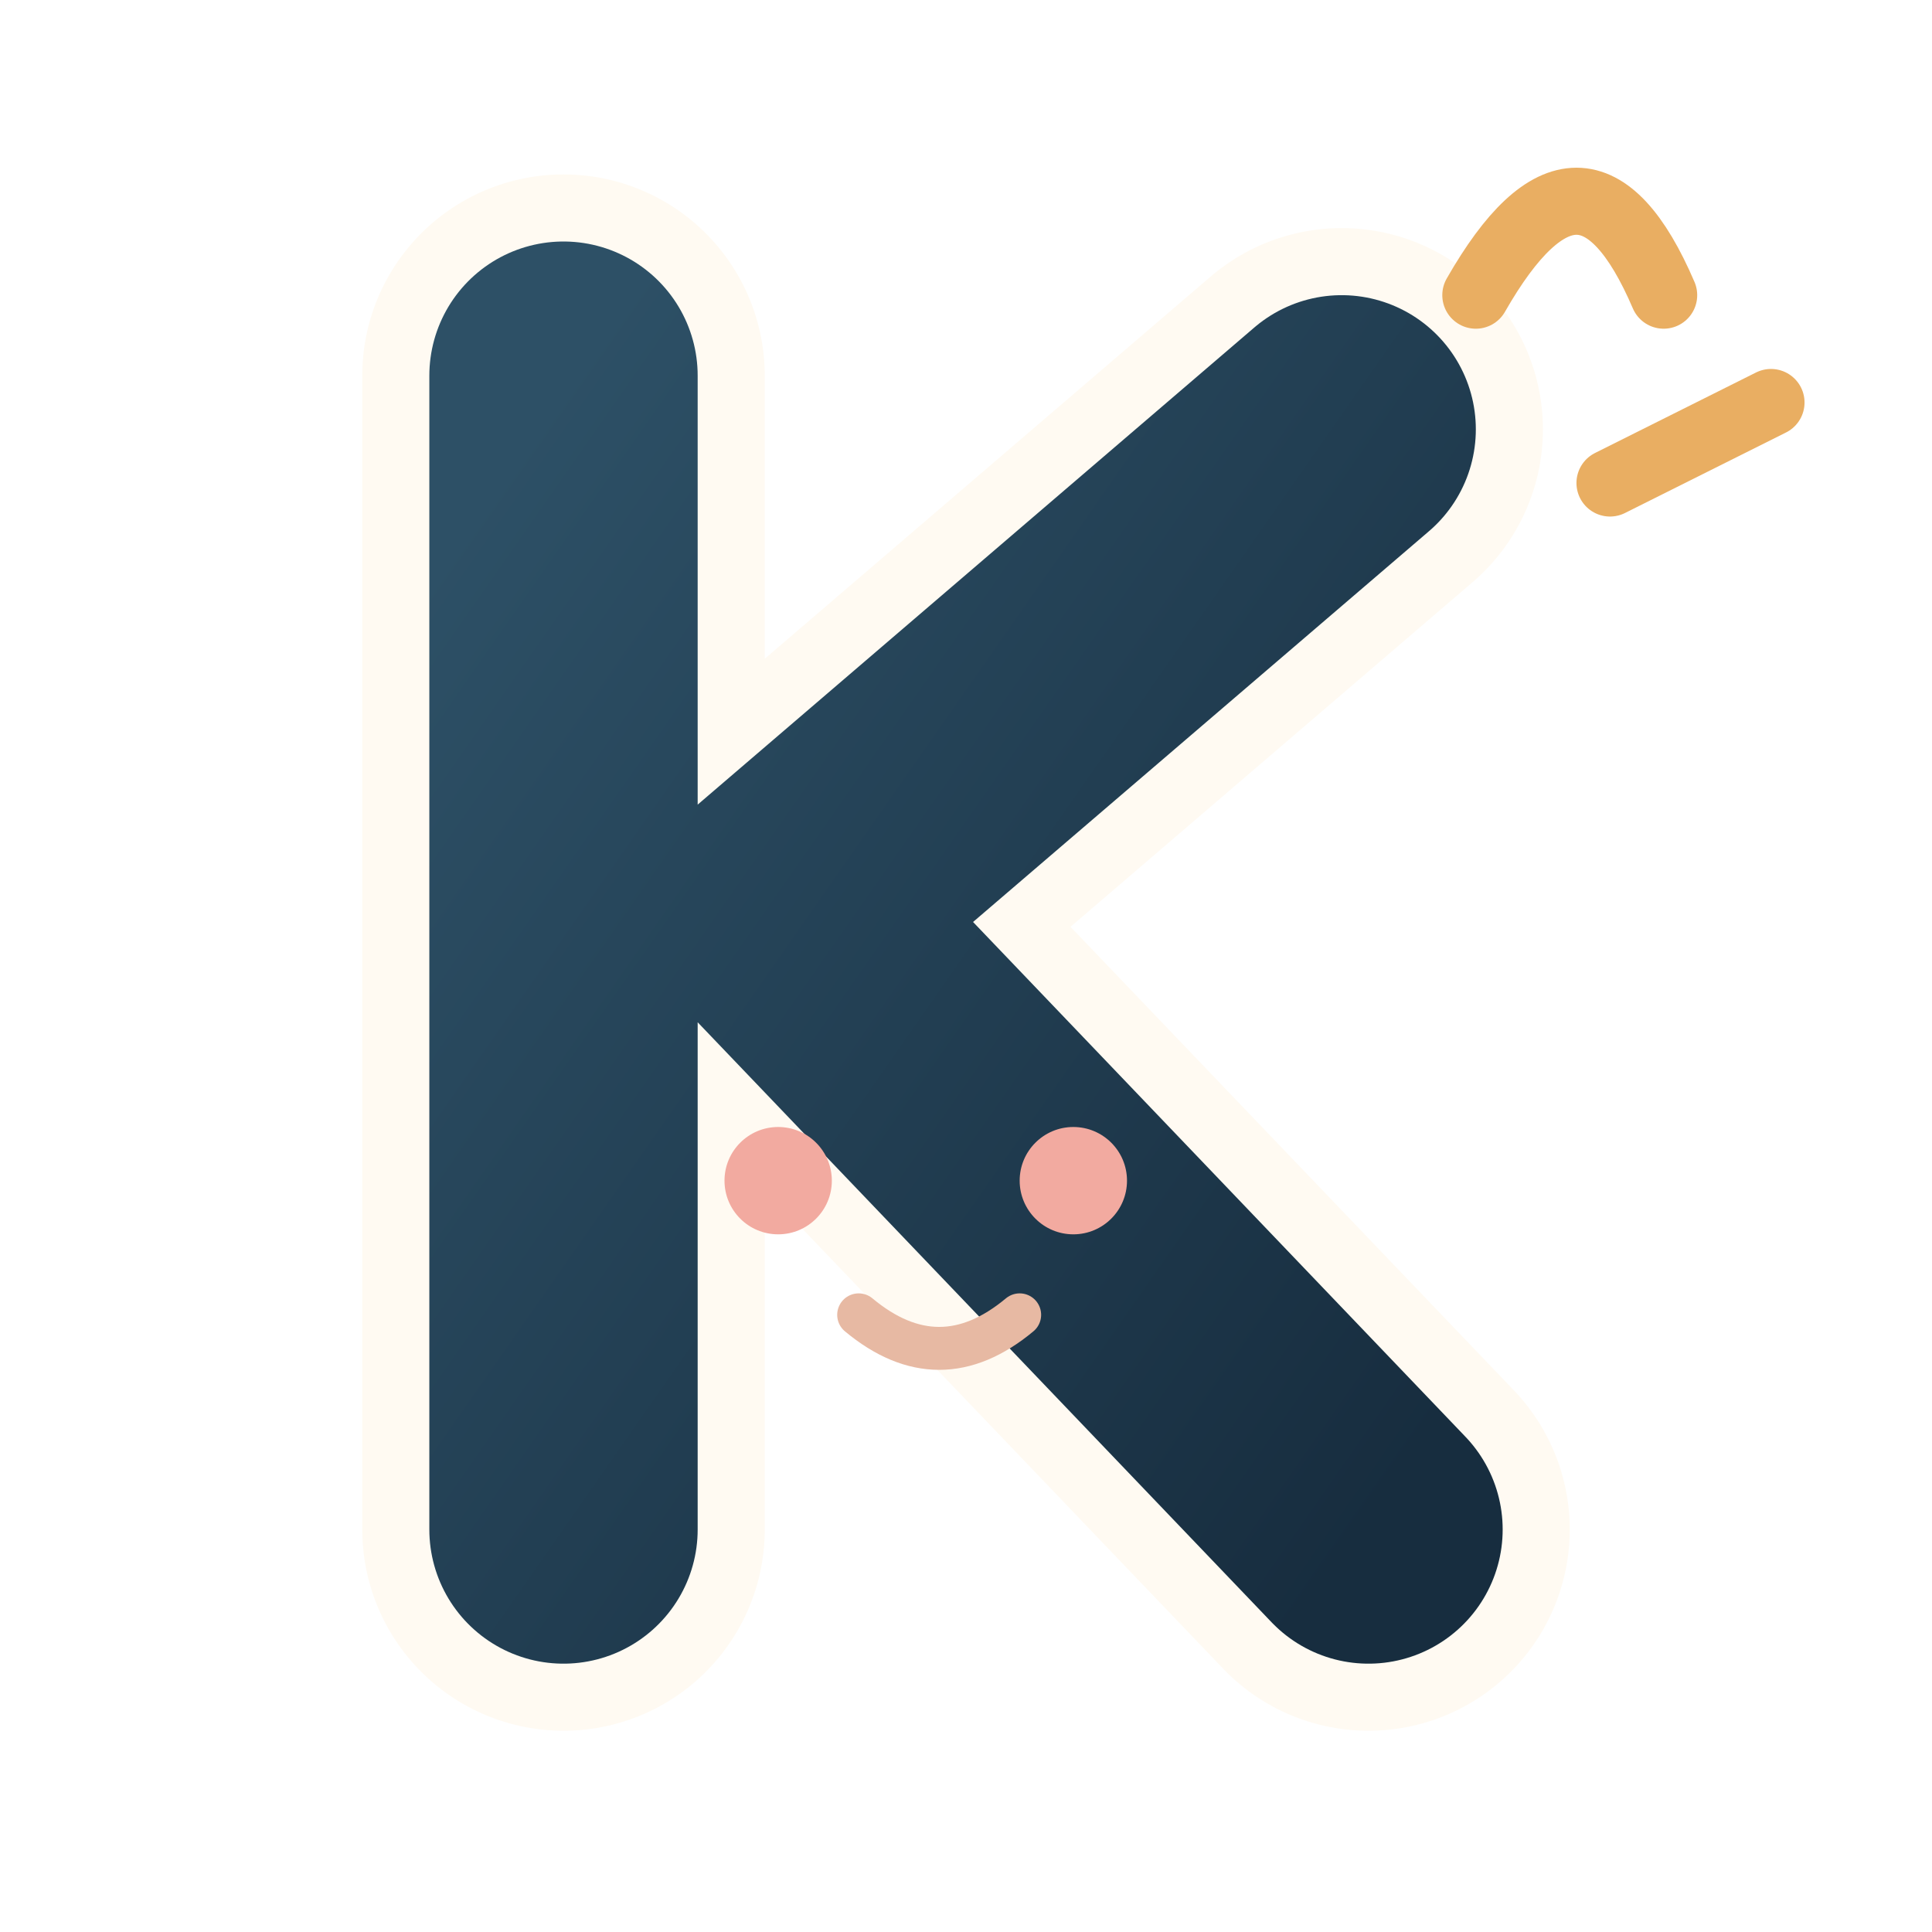
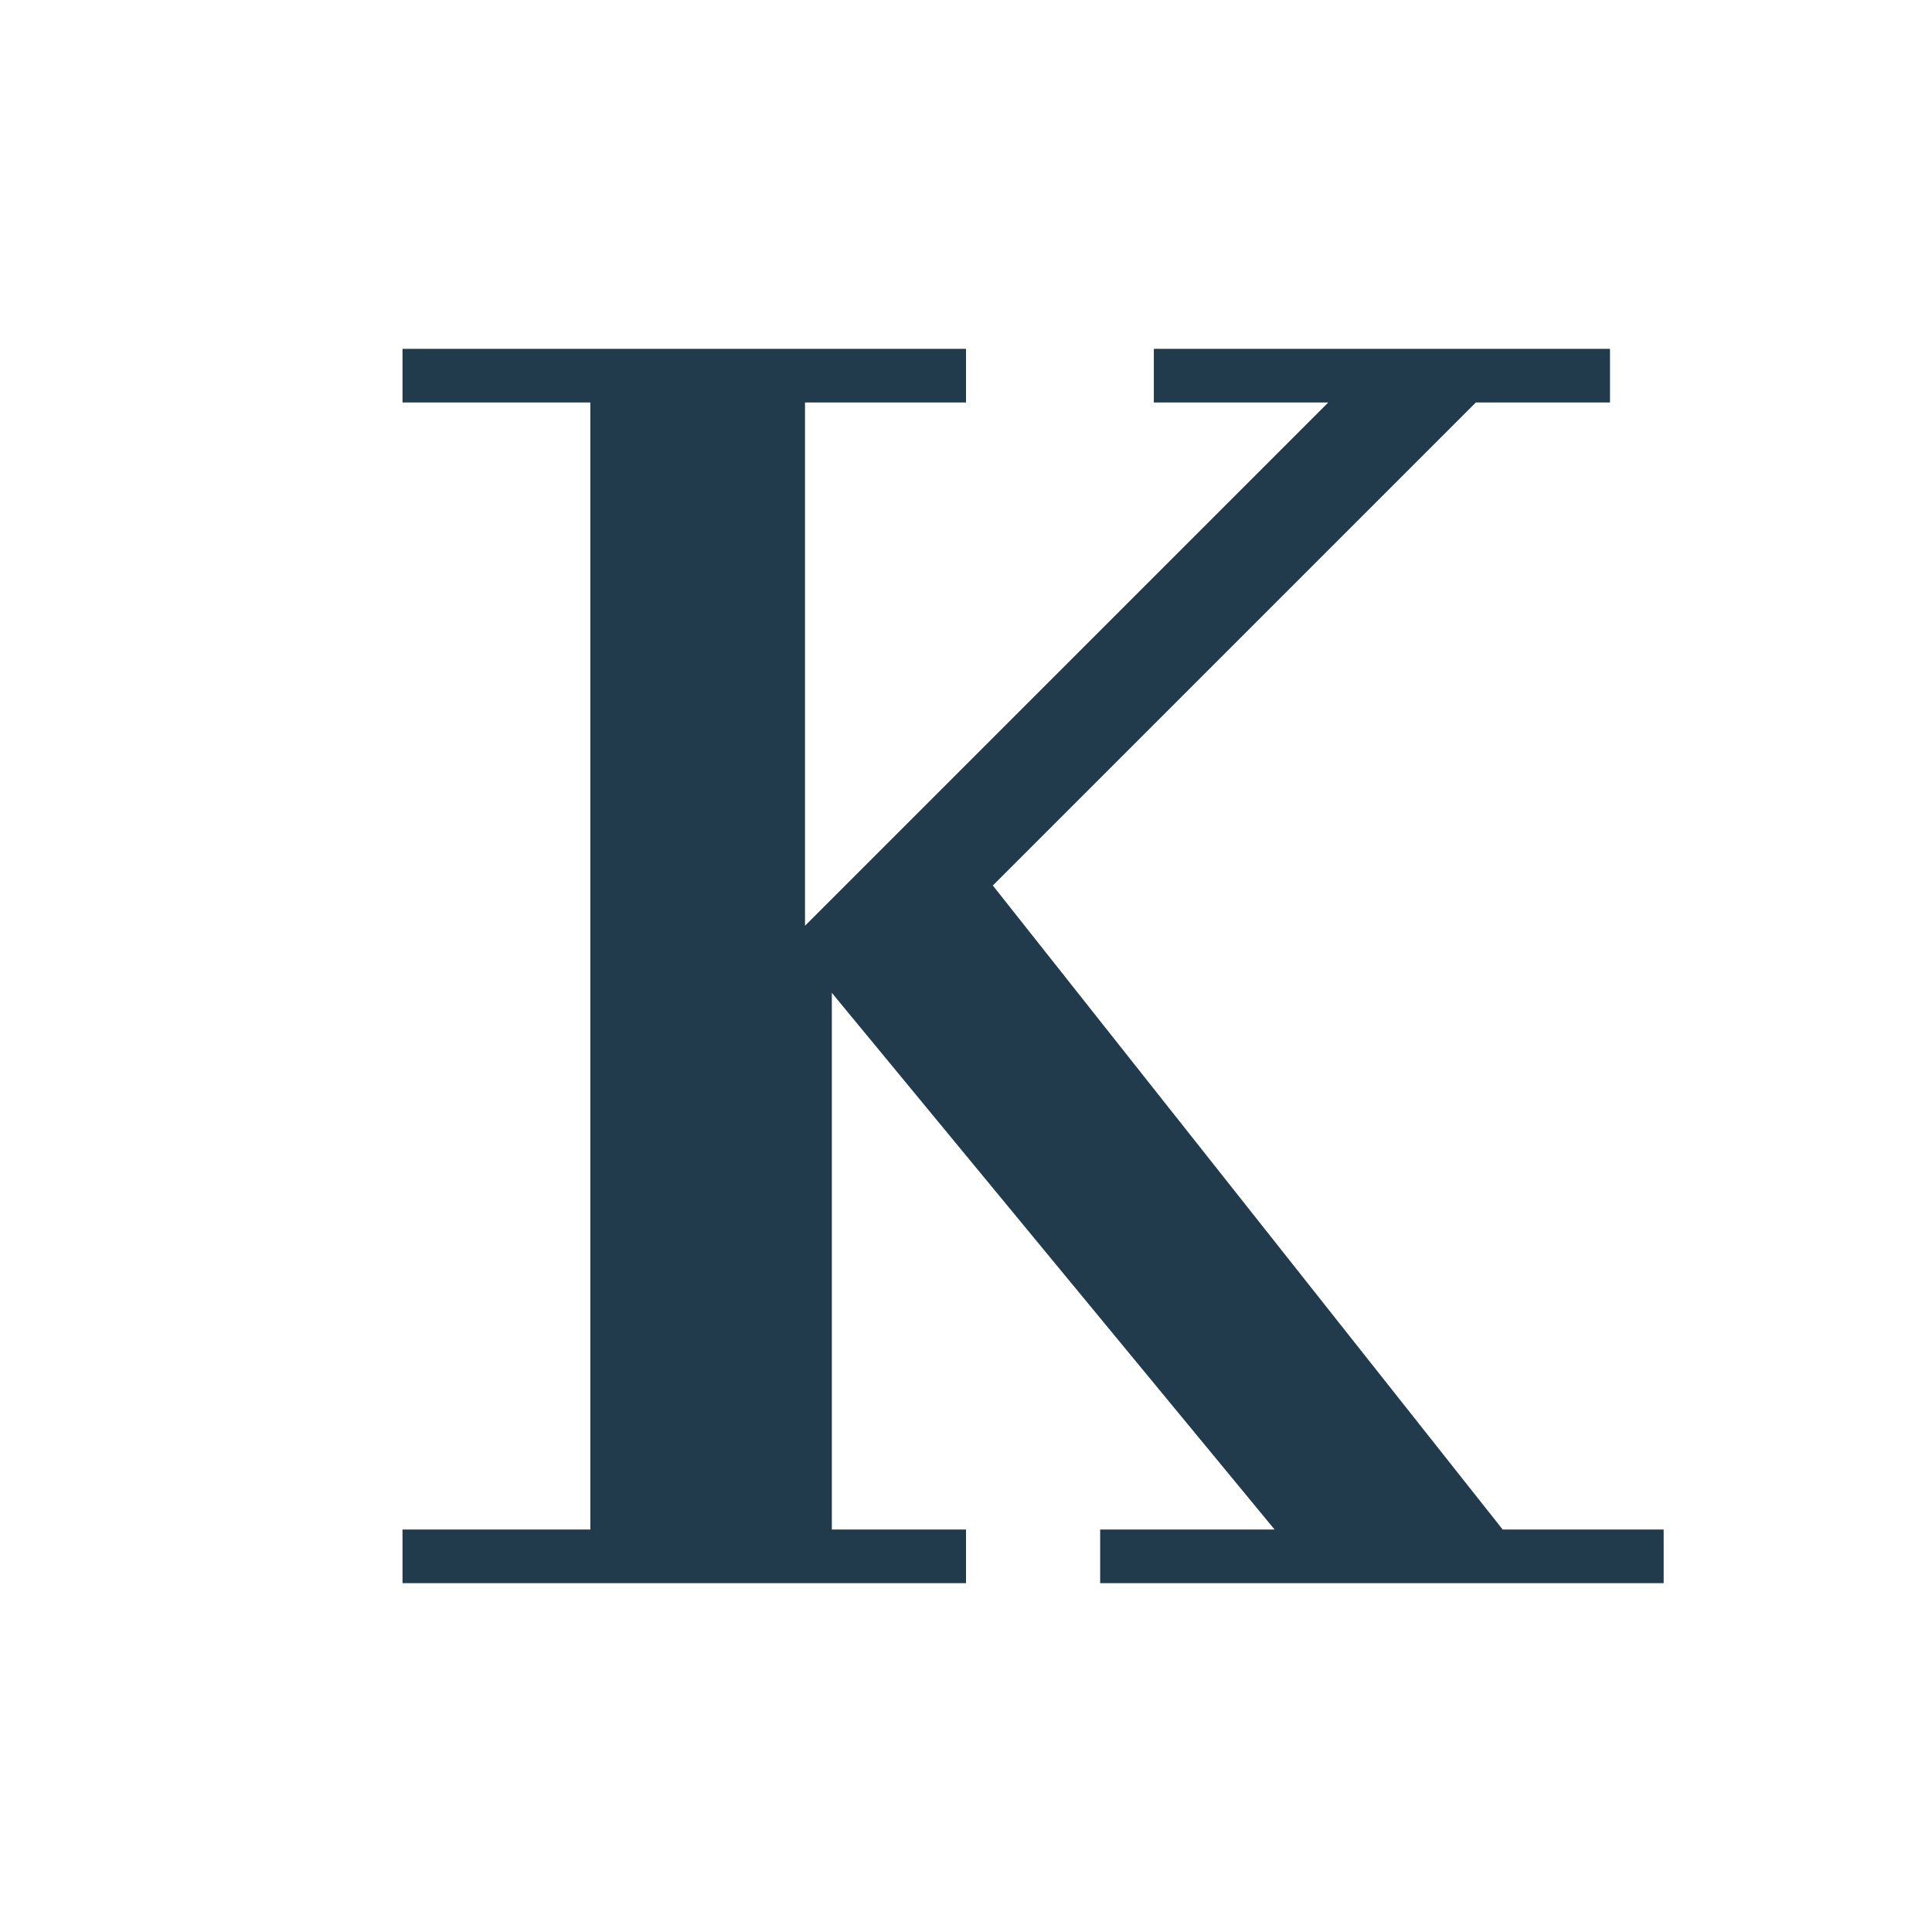
<svg xmlns="http://www.w3.org/2000/svg" viewBox="0 0 72 72" role="img" aria-label="K">
-   <defs>
-     <linearGradient id="kk-fill" x1="0" y1="0" x2="1" y2="1">
-       <stop stop-color="#2d5066" />
-       <stop offset="1" stop-color="#172d3f" />
-     </linearGradient>
-   </defs>
-   <path d="M21 14v43M50 16L29 34l22 23" fill="none" stroke="#fffaf2" stroke-width="15" stroke-linejoin="round" stroke-linecap="round" />
-   <path d="M21 14v43M50 16L29 34l22 23" fill="none" stroke="url(#kk-fill)" stroke-width="10" stroke-linejoin="round" stroke-linecap="round" />
-   <circle cx="29" cy="44" r="2" fill="#f2aaa0" />
-   <circle cx="40" cy="44" r="2" fill="#f2aaa0" />
-   <path d="M32 49q3 2.5 6 0" stroke="#e7b9a3" stroke-width="1.6" stroke-linecap="round" fill="none" />
-   <path d="M55 11q4-7 7 0M60 18l6-3" stroke="#e9ae62" stroke-width="2.5" stroke-linecap="round" fill="none" />
+   <path fill="#213b4d" d="M15 13H36V15H30V34.5L49.5 15H43V13H60V15H55L37 33L56 57H62V59H41V57H47.5L31 37V57H36V59H15V57H22V15H15Z" />
</svg>
